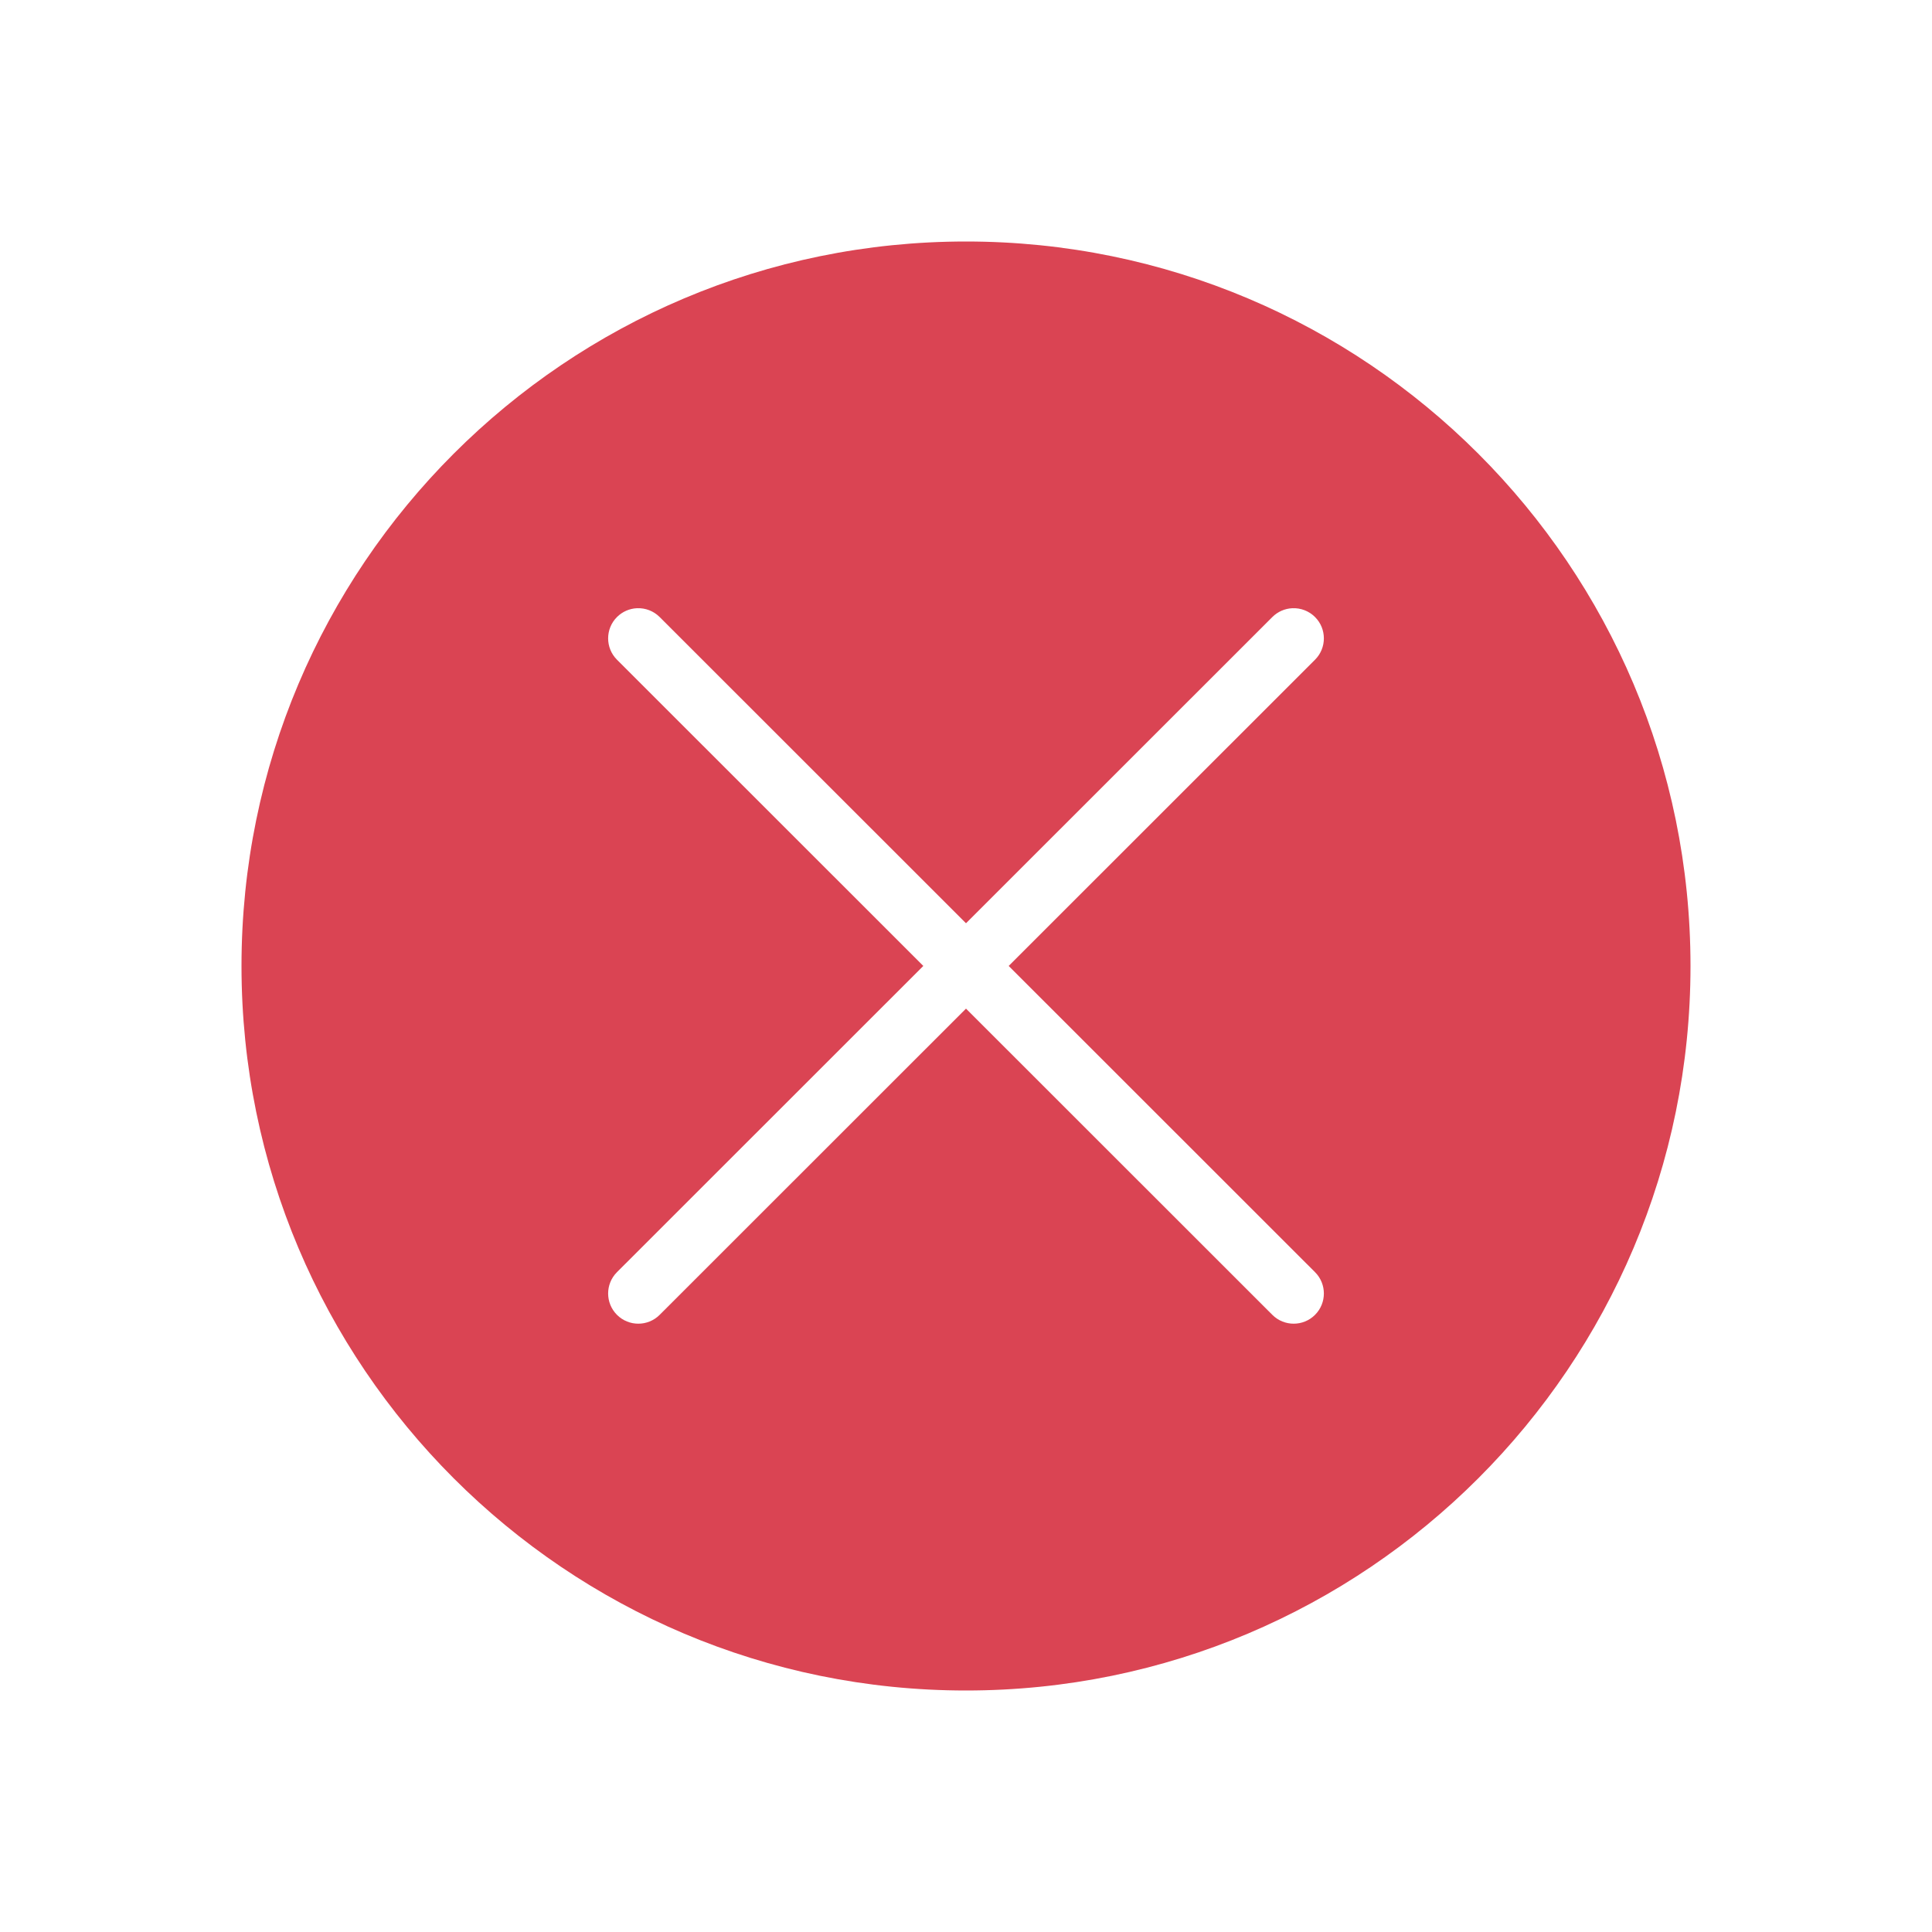
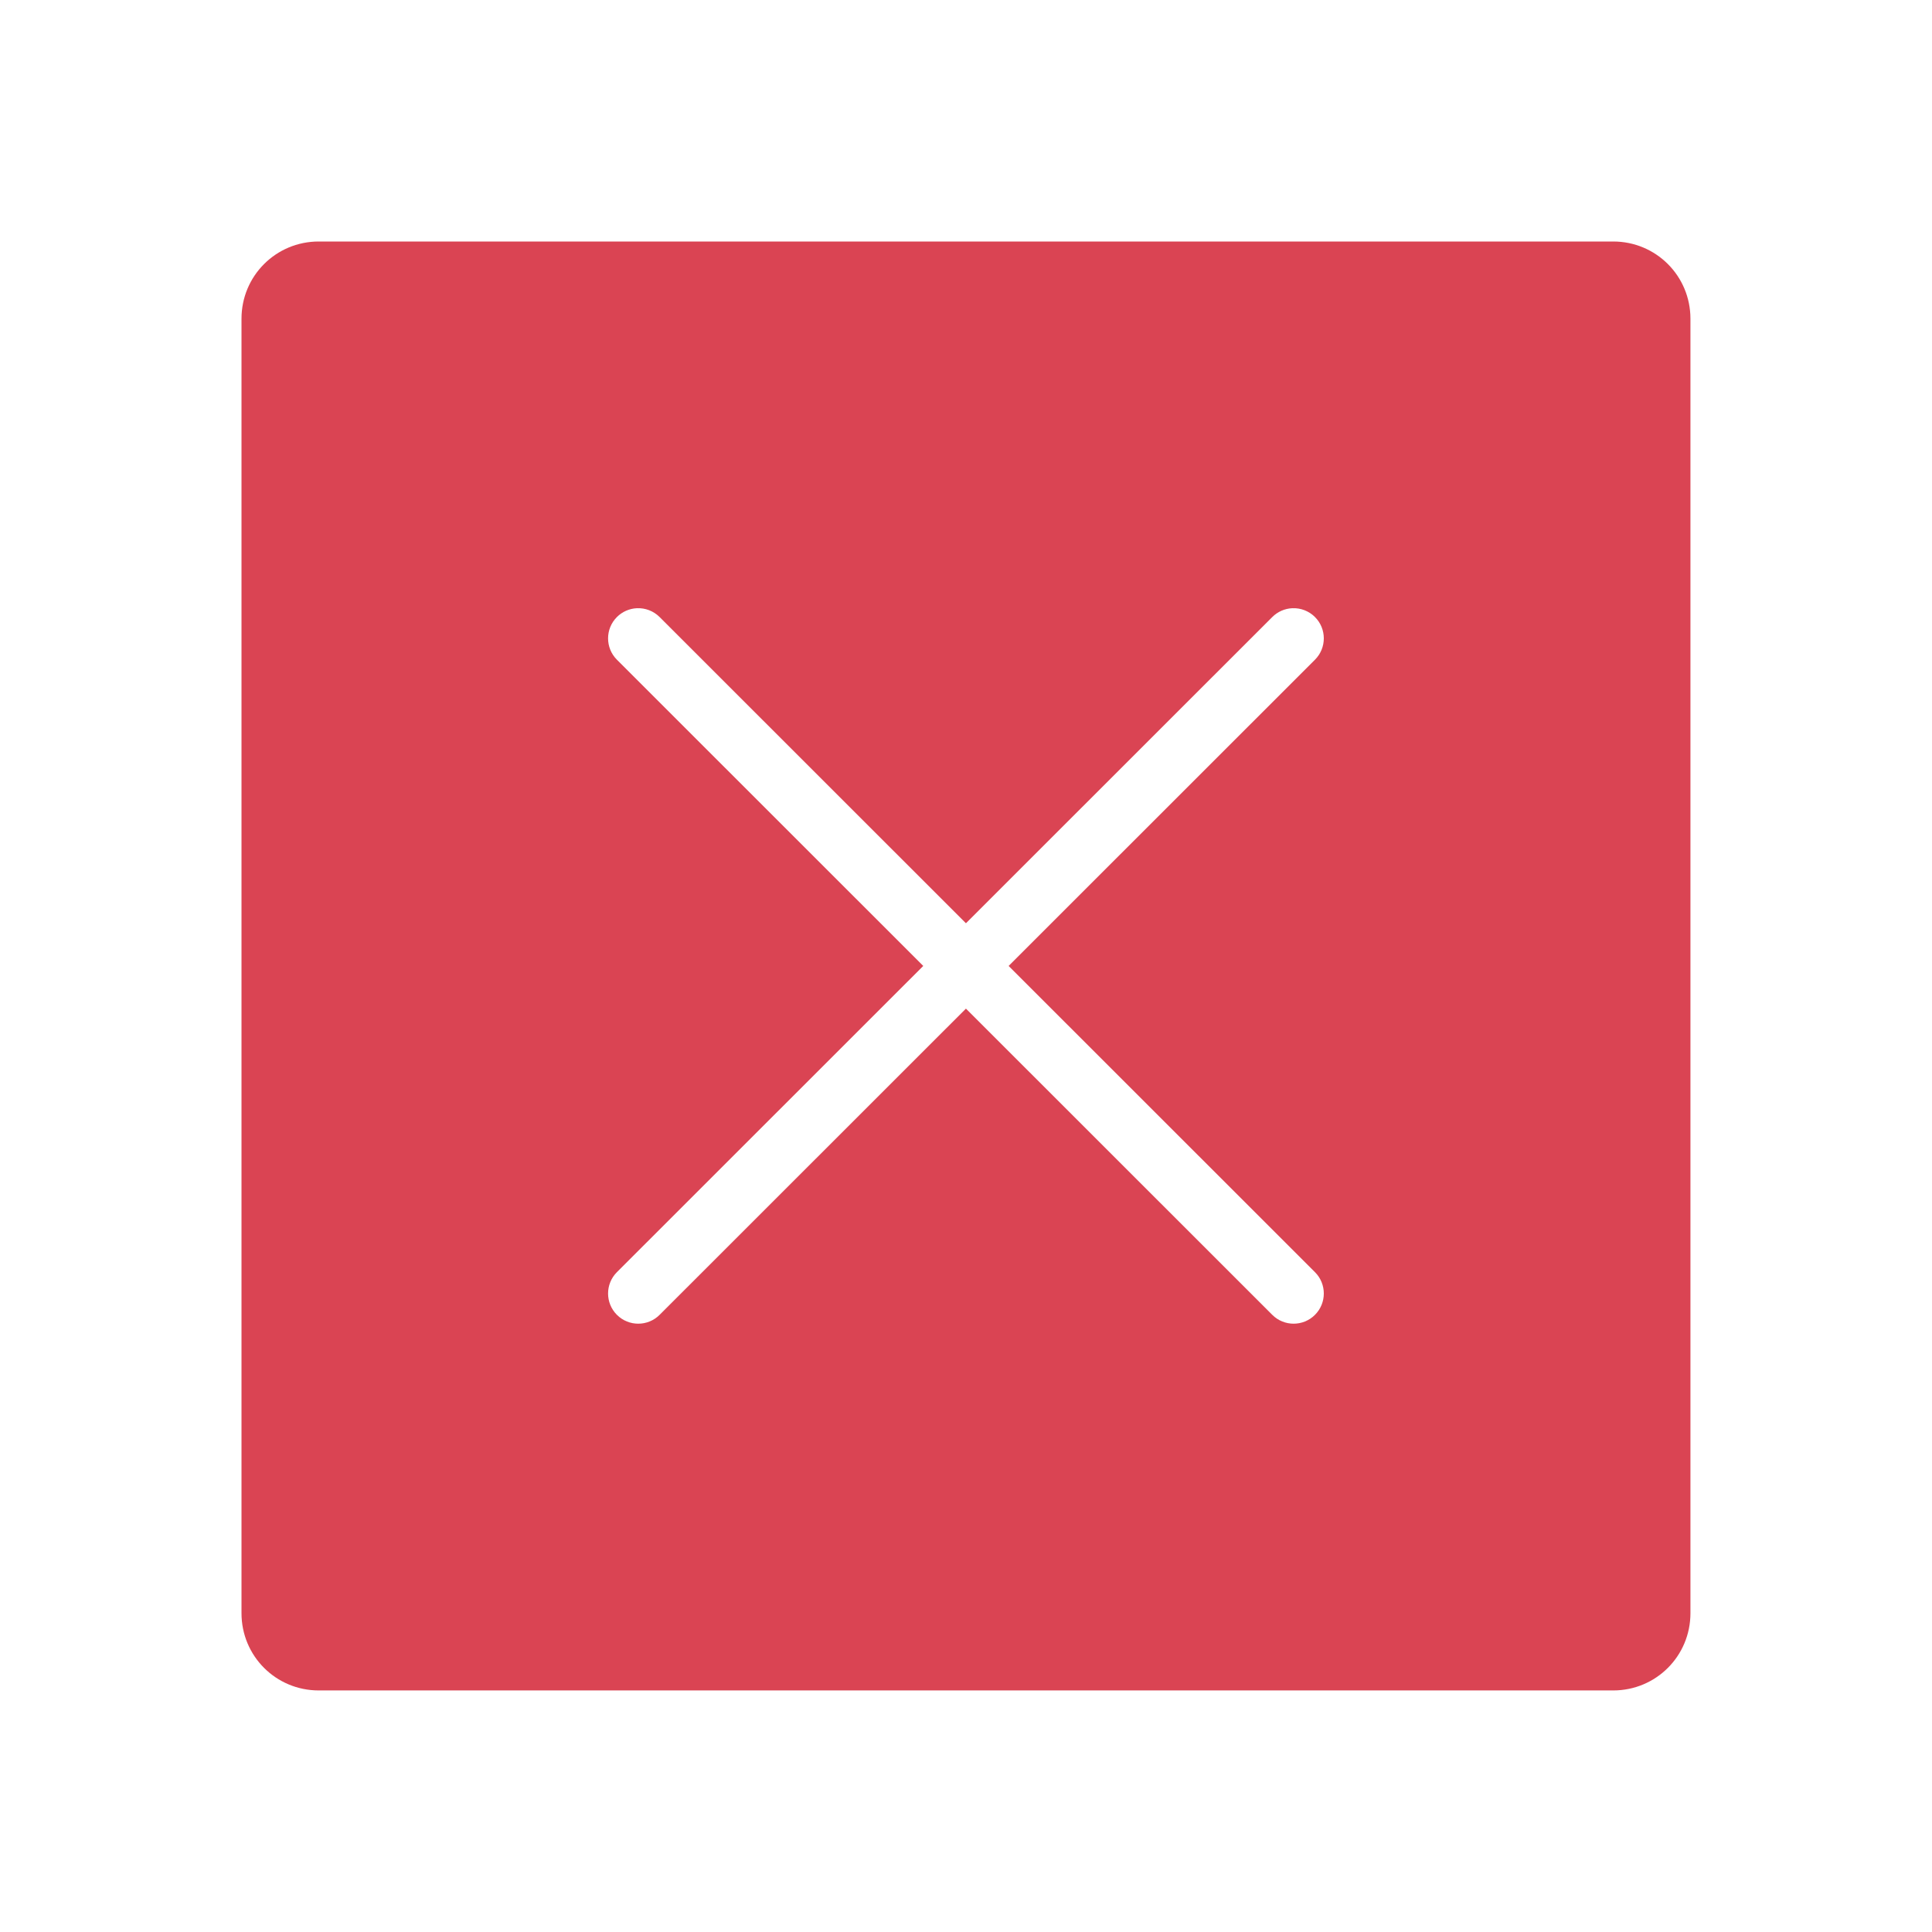
<svg xmlns="http://www.w3.org/2000/svg" version="1.1" viewBox="0 0 32 32">
  <style id="current-color-scheme" type="text/css">.ColorScheme-NegativeText {
            color:#da4453;
        }</style>
-   <path d="m16 4a12 12 0 0 0-12 12 12 12 0 0 0 12 12 12 12 0 0 0 12-12 12 12 0 0 0-12-12zm-5.451 6.074a0.5 0.5 0 0 1 0.377 0.146l5.074 5.072 5.074-5.072a0.5 0.5 0 0 1 0.33-0.146 0.5 0.5 0 0 1 0.377 0.146 0.5 0.5 0 0 1 0 0.707l-5.074 5.072 5.074 5.072a0.5 0.5 0 0 1 0 0.707 0.5 0.5 0 0 1-0.707 0l-5.074-5.072-5.074 5.072a0.5 0.5 0 0 1-0.707 0 0.5 0.5 0 0 1 0-0.707l5.074-5.072-5.074-5.072a0.5 0.5 0 0 1 0-0.707 0.5 0.5 0 0 1 0.33-0.146z" class="ColorScheme-NegativeText" fill="currentColor" />
+   <path d="m5.279 4c-0.709 0-1.279 0.57-1.279 1.279v21.441c0 0.709 0.57 1.279 1.279 1.279h21.441c0.709 0 1.279-0.57 1.279-1.279v-21.441c0-0.709-0.57-1.279-1.279-1.279h-21.441zm5.269 6.074a0.5 0.5 0 0 1 0.377 0.146l5.074 5.072 5.074-5.072a0.5 0.5 0 0 1 0.33-0.146 0.5 0.5 0 0 1 0.377 0.146 0.5 0.5 0 0 1 0 0.707l-5.074 5.072 5.074 5.072a0.5 0.5 0 0 1 0 0.707 0.5 0.5 0 0 1-0.707 0l-5.074-5.072-5.074 5.072a0.5 0.5 0 0 1-0.707 0 0.5 0.5 0 0 1 0-0.707l5.074-5.072-5.074-5.072a0.5 0.5 0 0 1 0-0.707 0.5 0.5 0 0 1 0.33-0.146z" class="ColorScheme-NegativeText" fill="currentColor" />
</svg>
